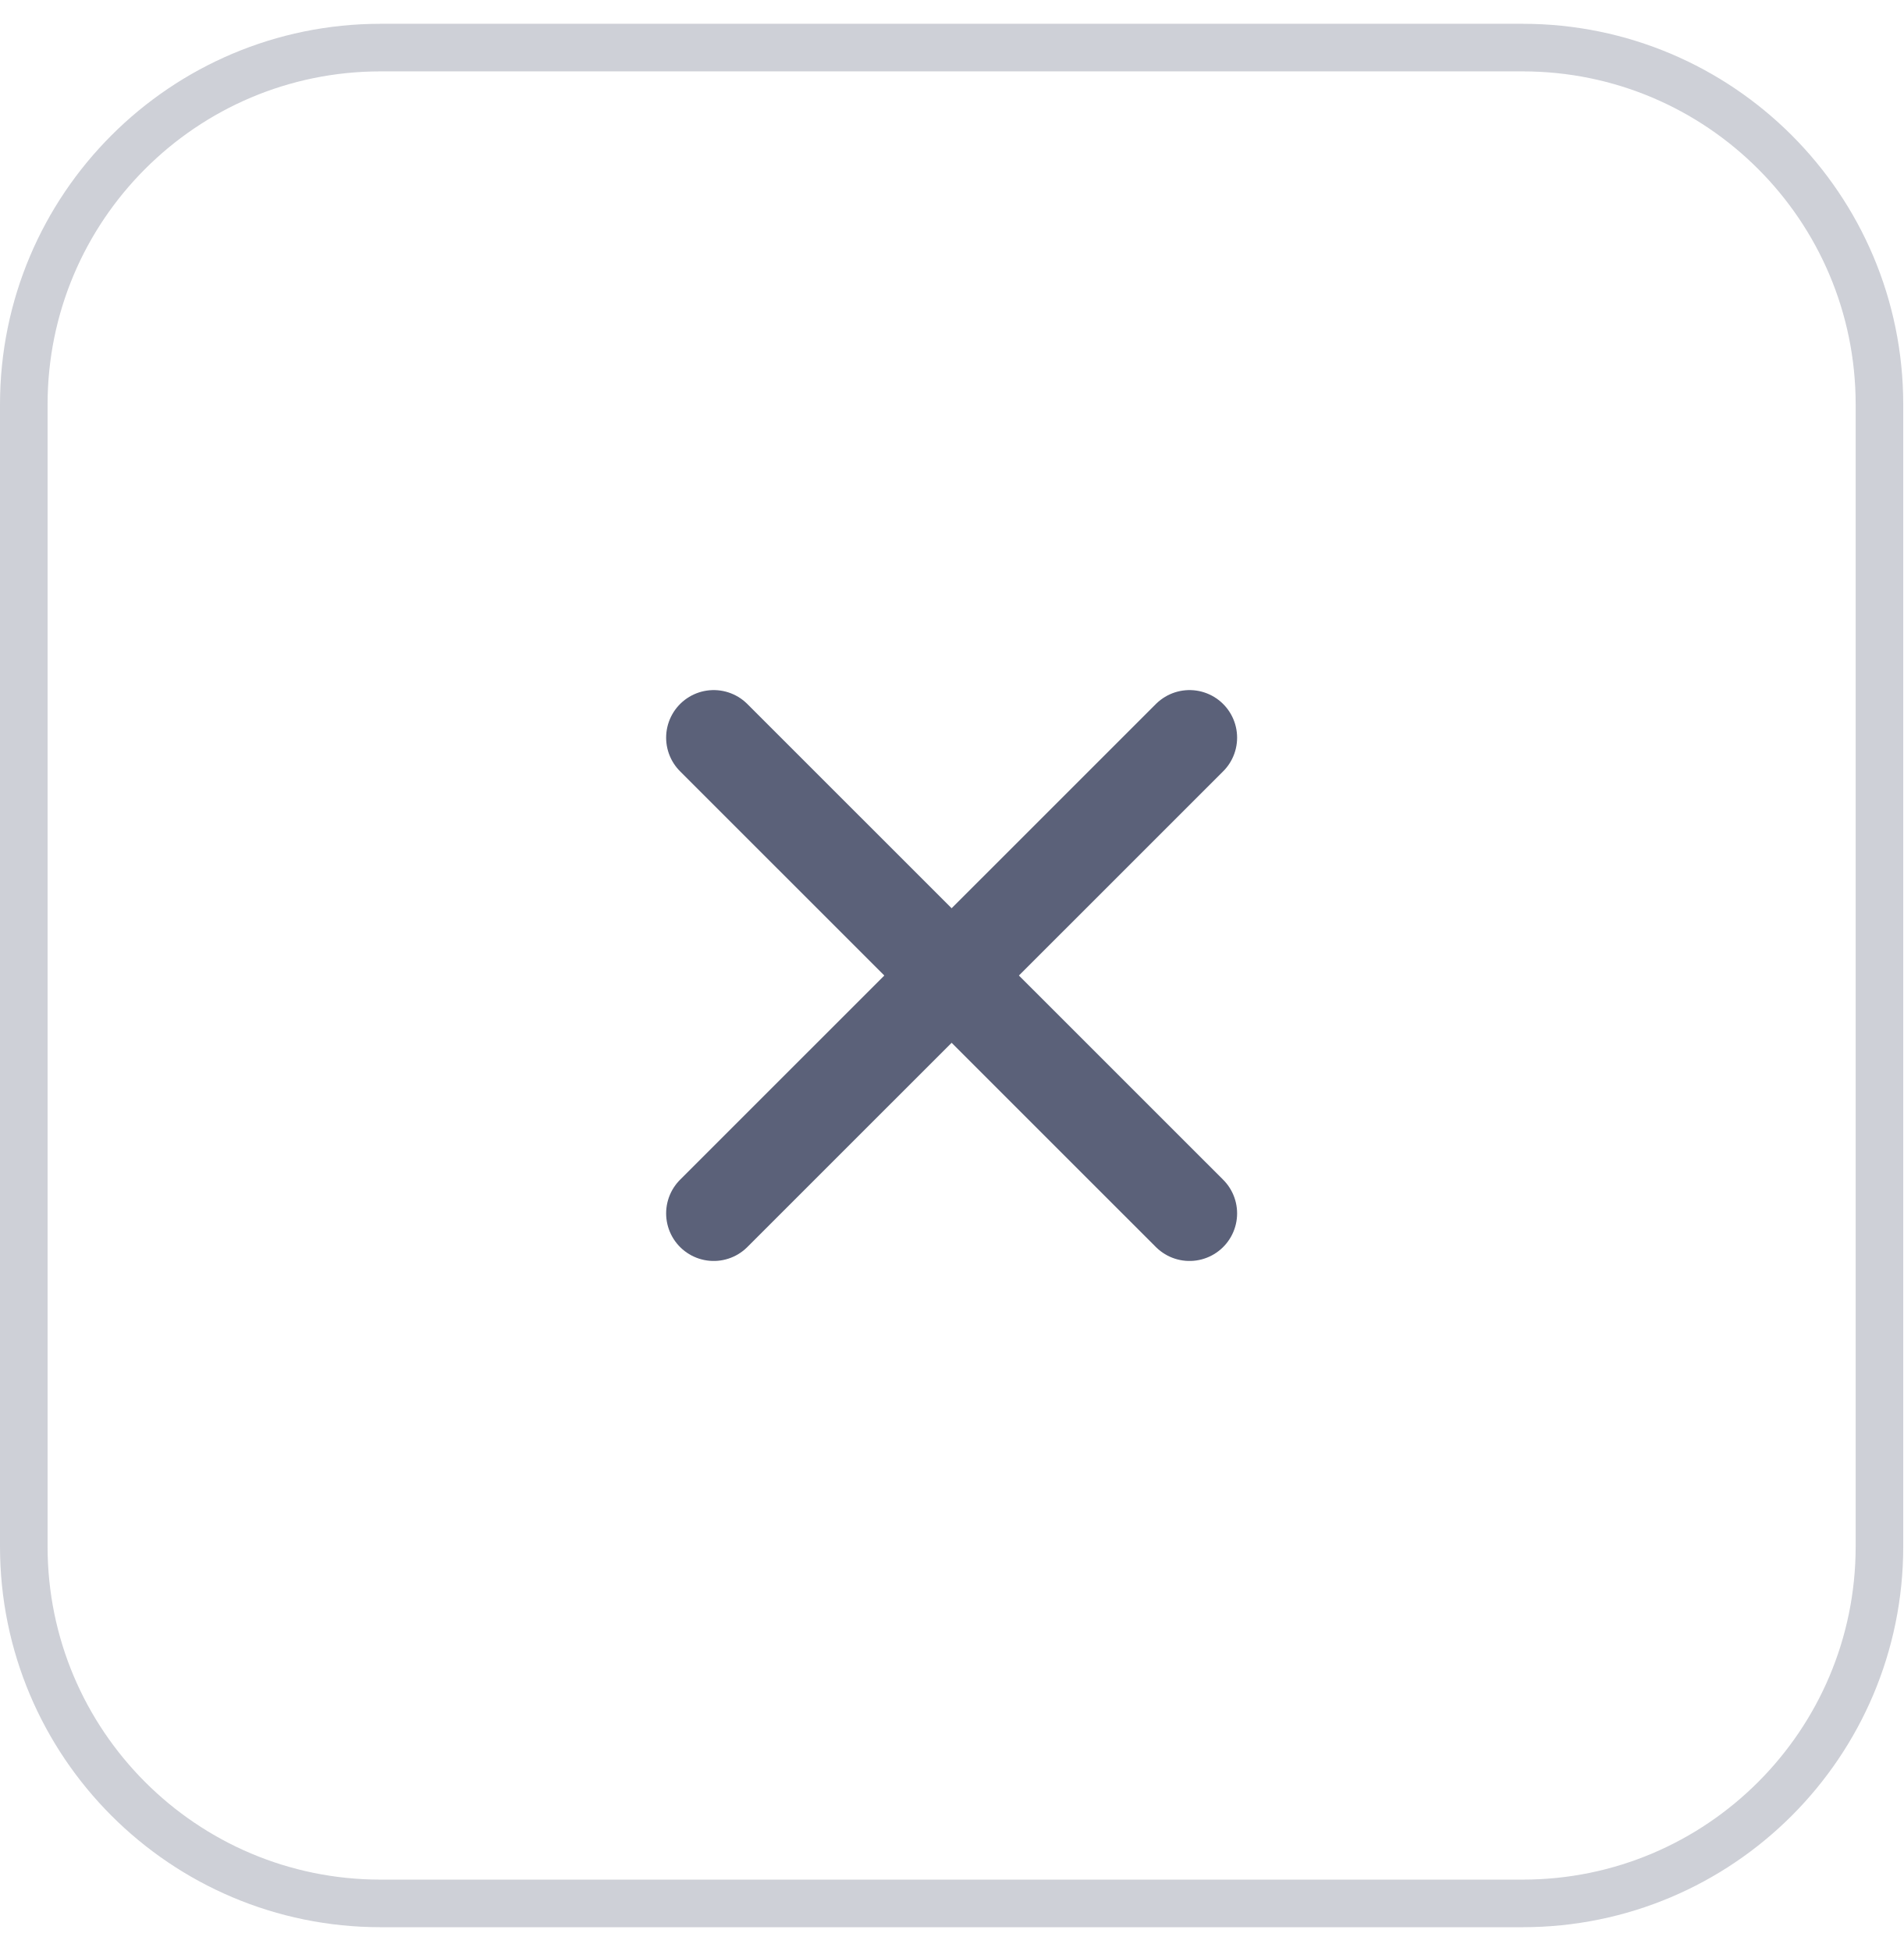
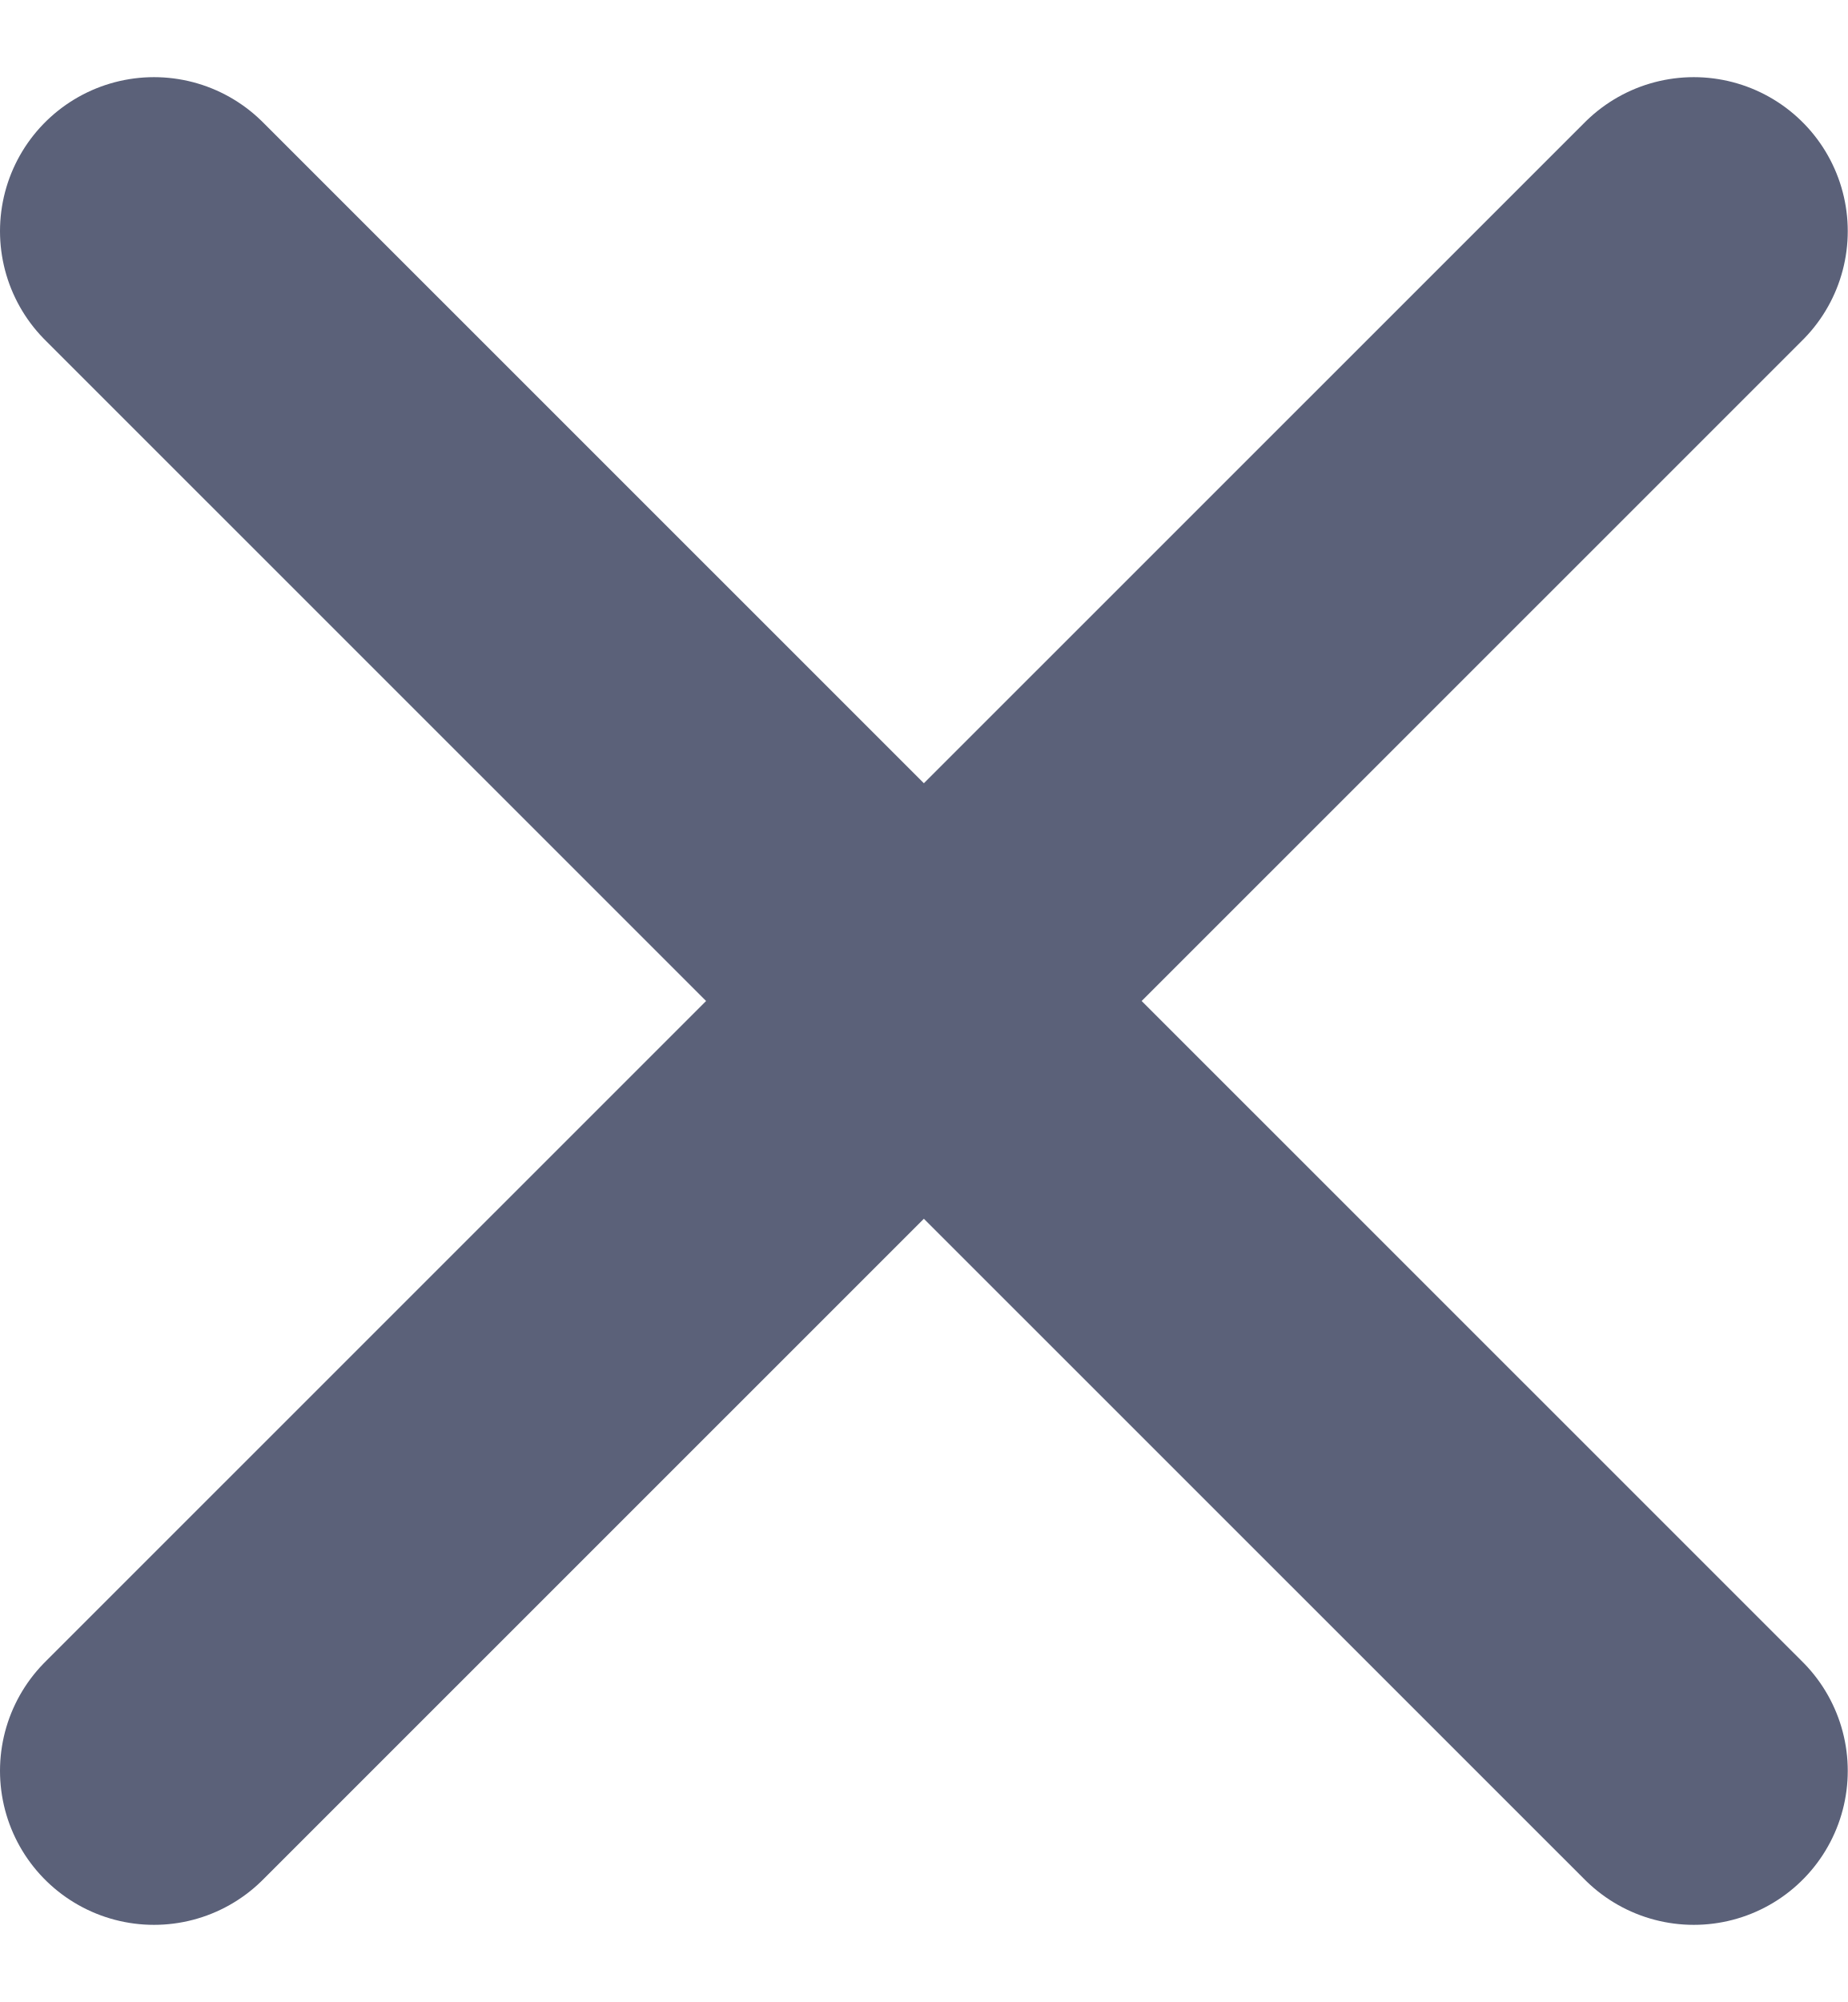
- <svg xmlns="http://www.w3.org/2000/svg" width="40" height="41" viewBox="0 0 40 41" fill="none">
-   <rect x="0.5" y="1" width="39" height="39" rx="7.5" stroke="#5B6179" stroke-opacity="0.3" />
-   <path d="M15 25.499L25 15.502M15 15.502L25 25.499" stroke="#5B6179" stroke-width="2" stroke-linecap="round" />
+ <svg xmlns="http://www.w3.org/2000/svg" width="12" height="13" viewBox="0 0 12 13" fill="none">
+   <path d="M1 11.499L11 1.501M1 1.501L11 11.499" stroke="#5B6179" stroke-width="2" stroke-linecap="round" />
</svg>
